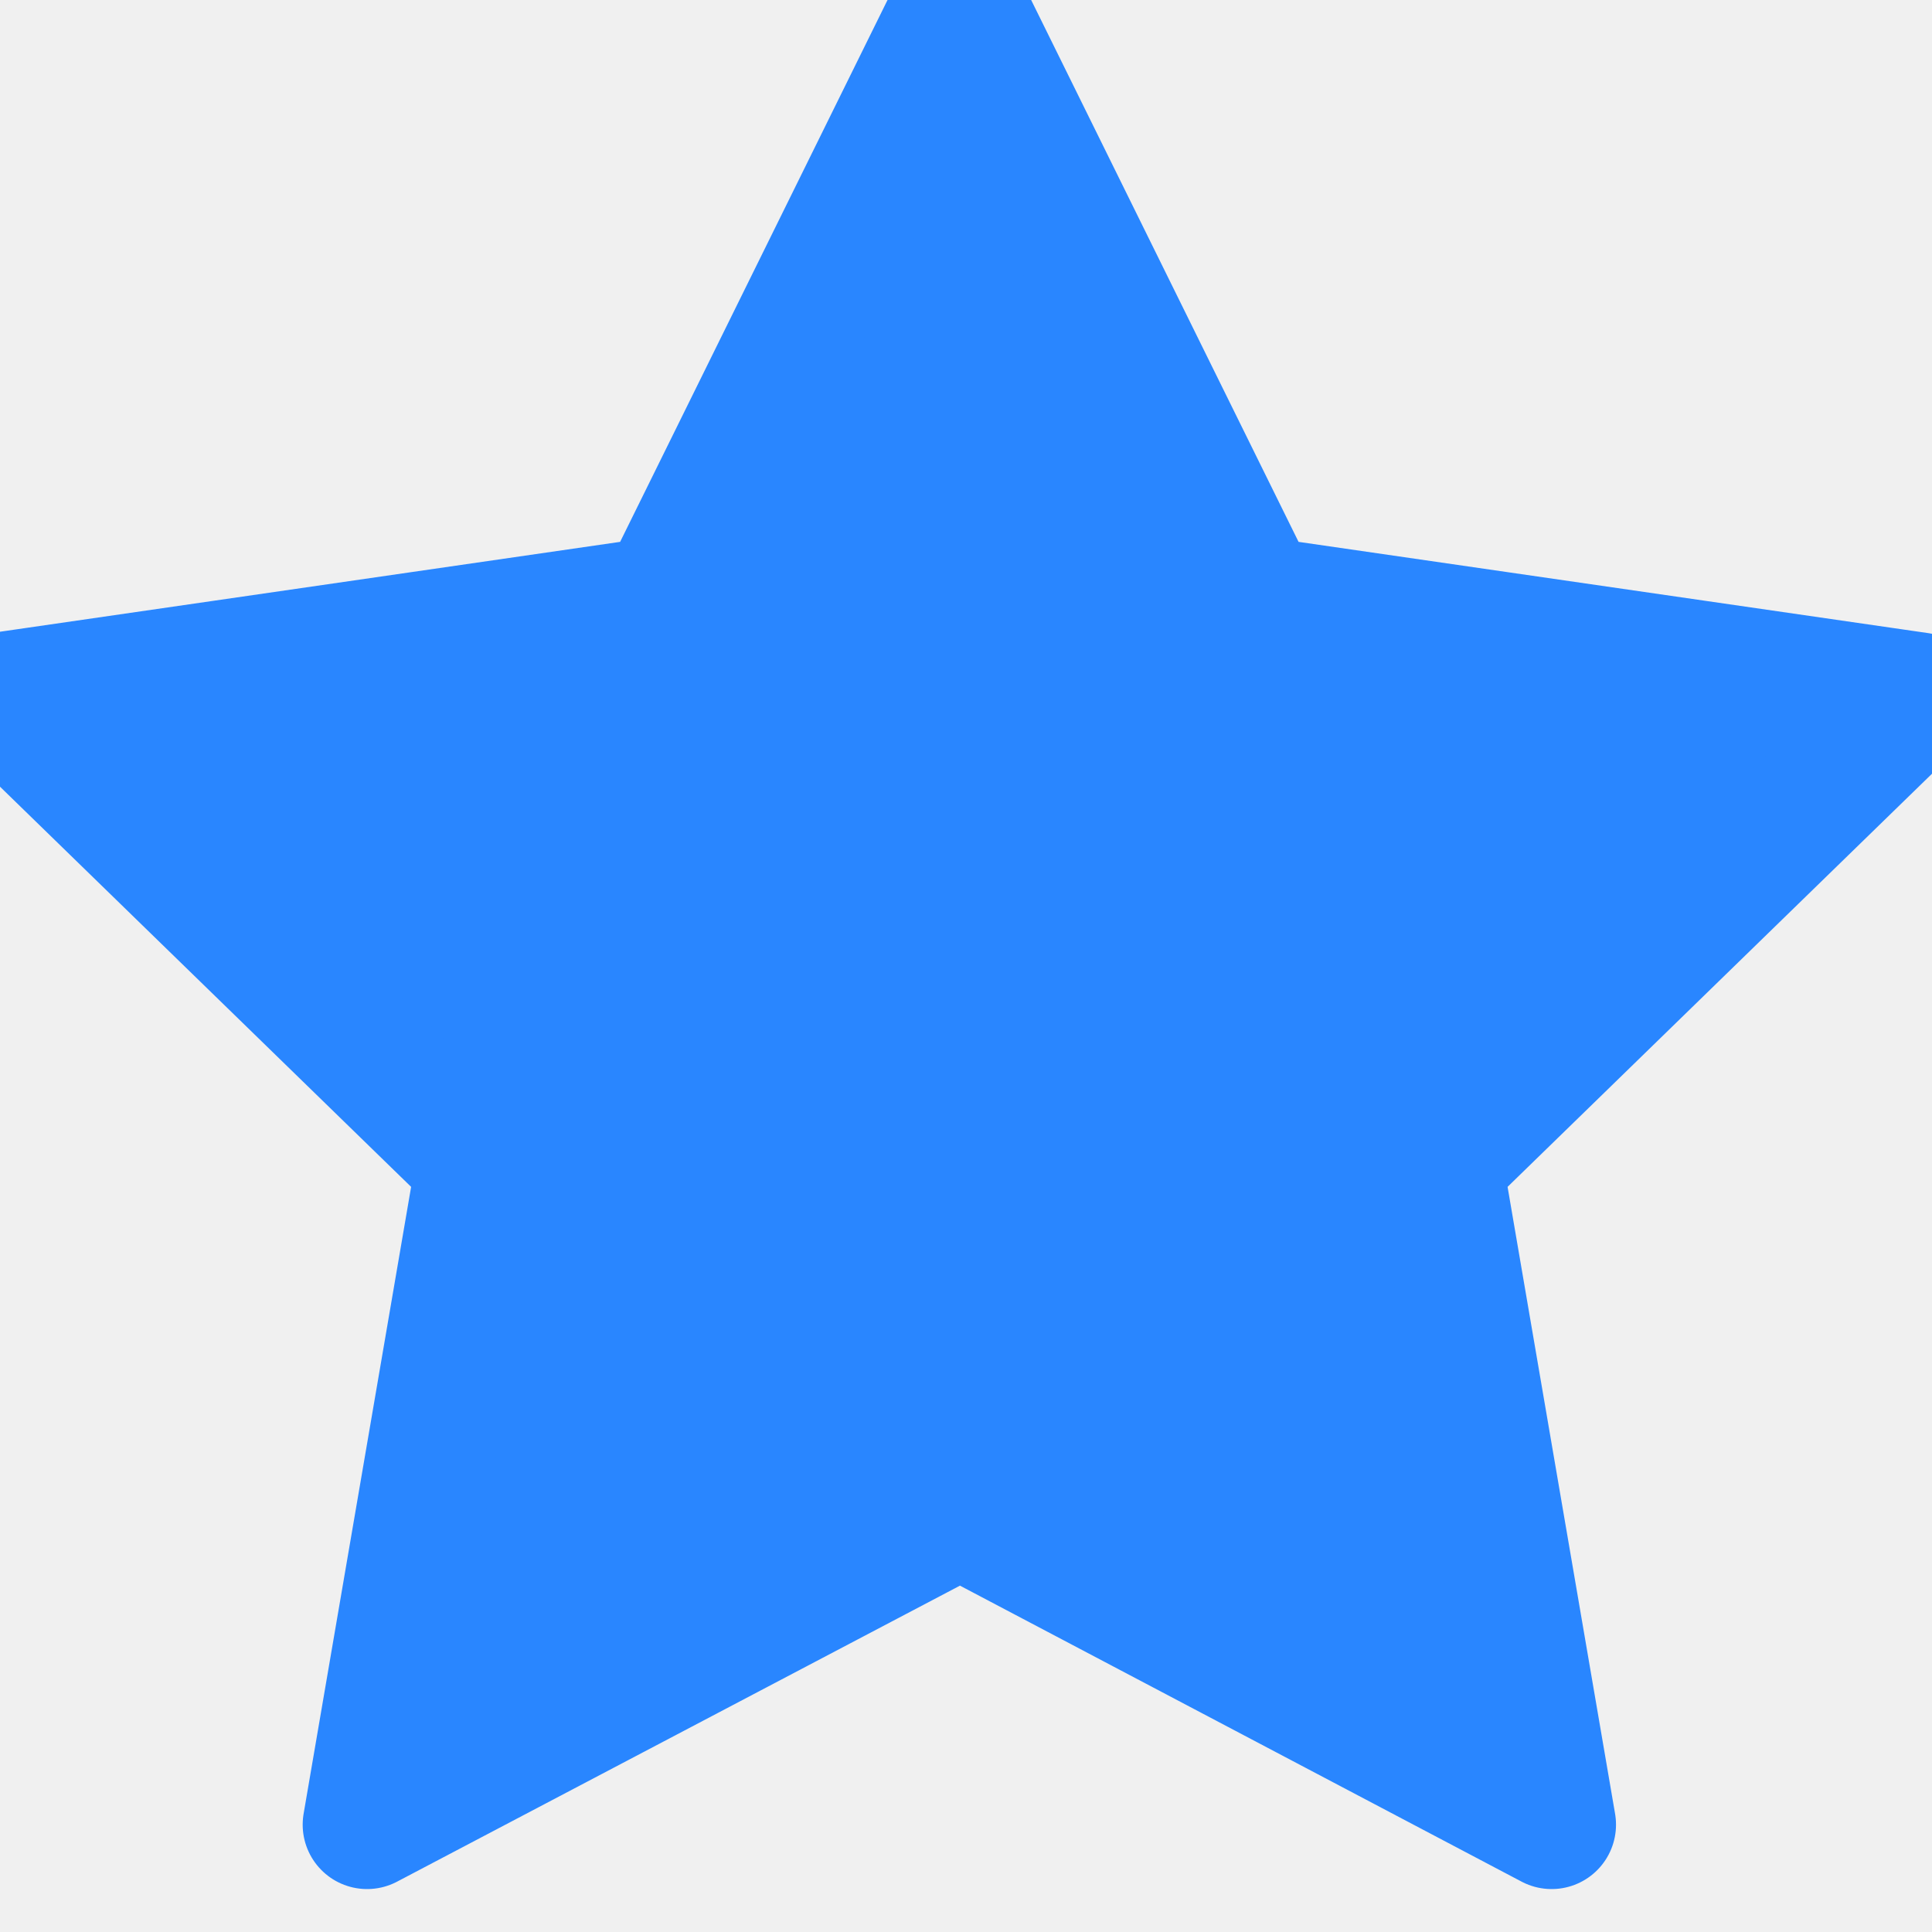
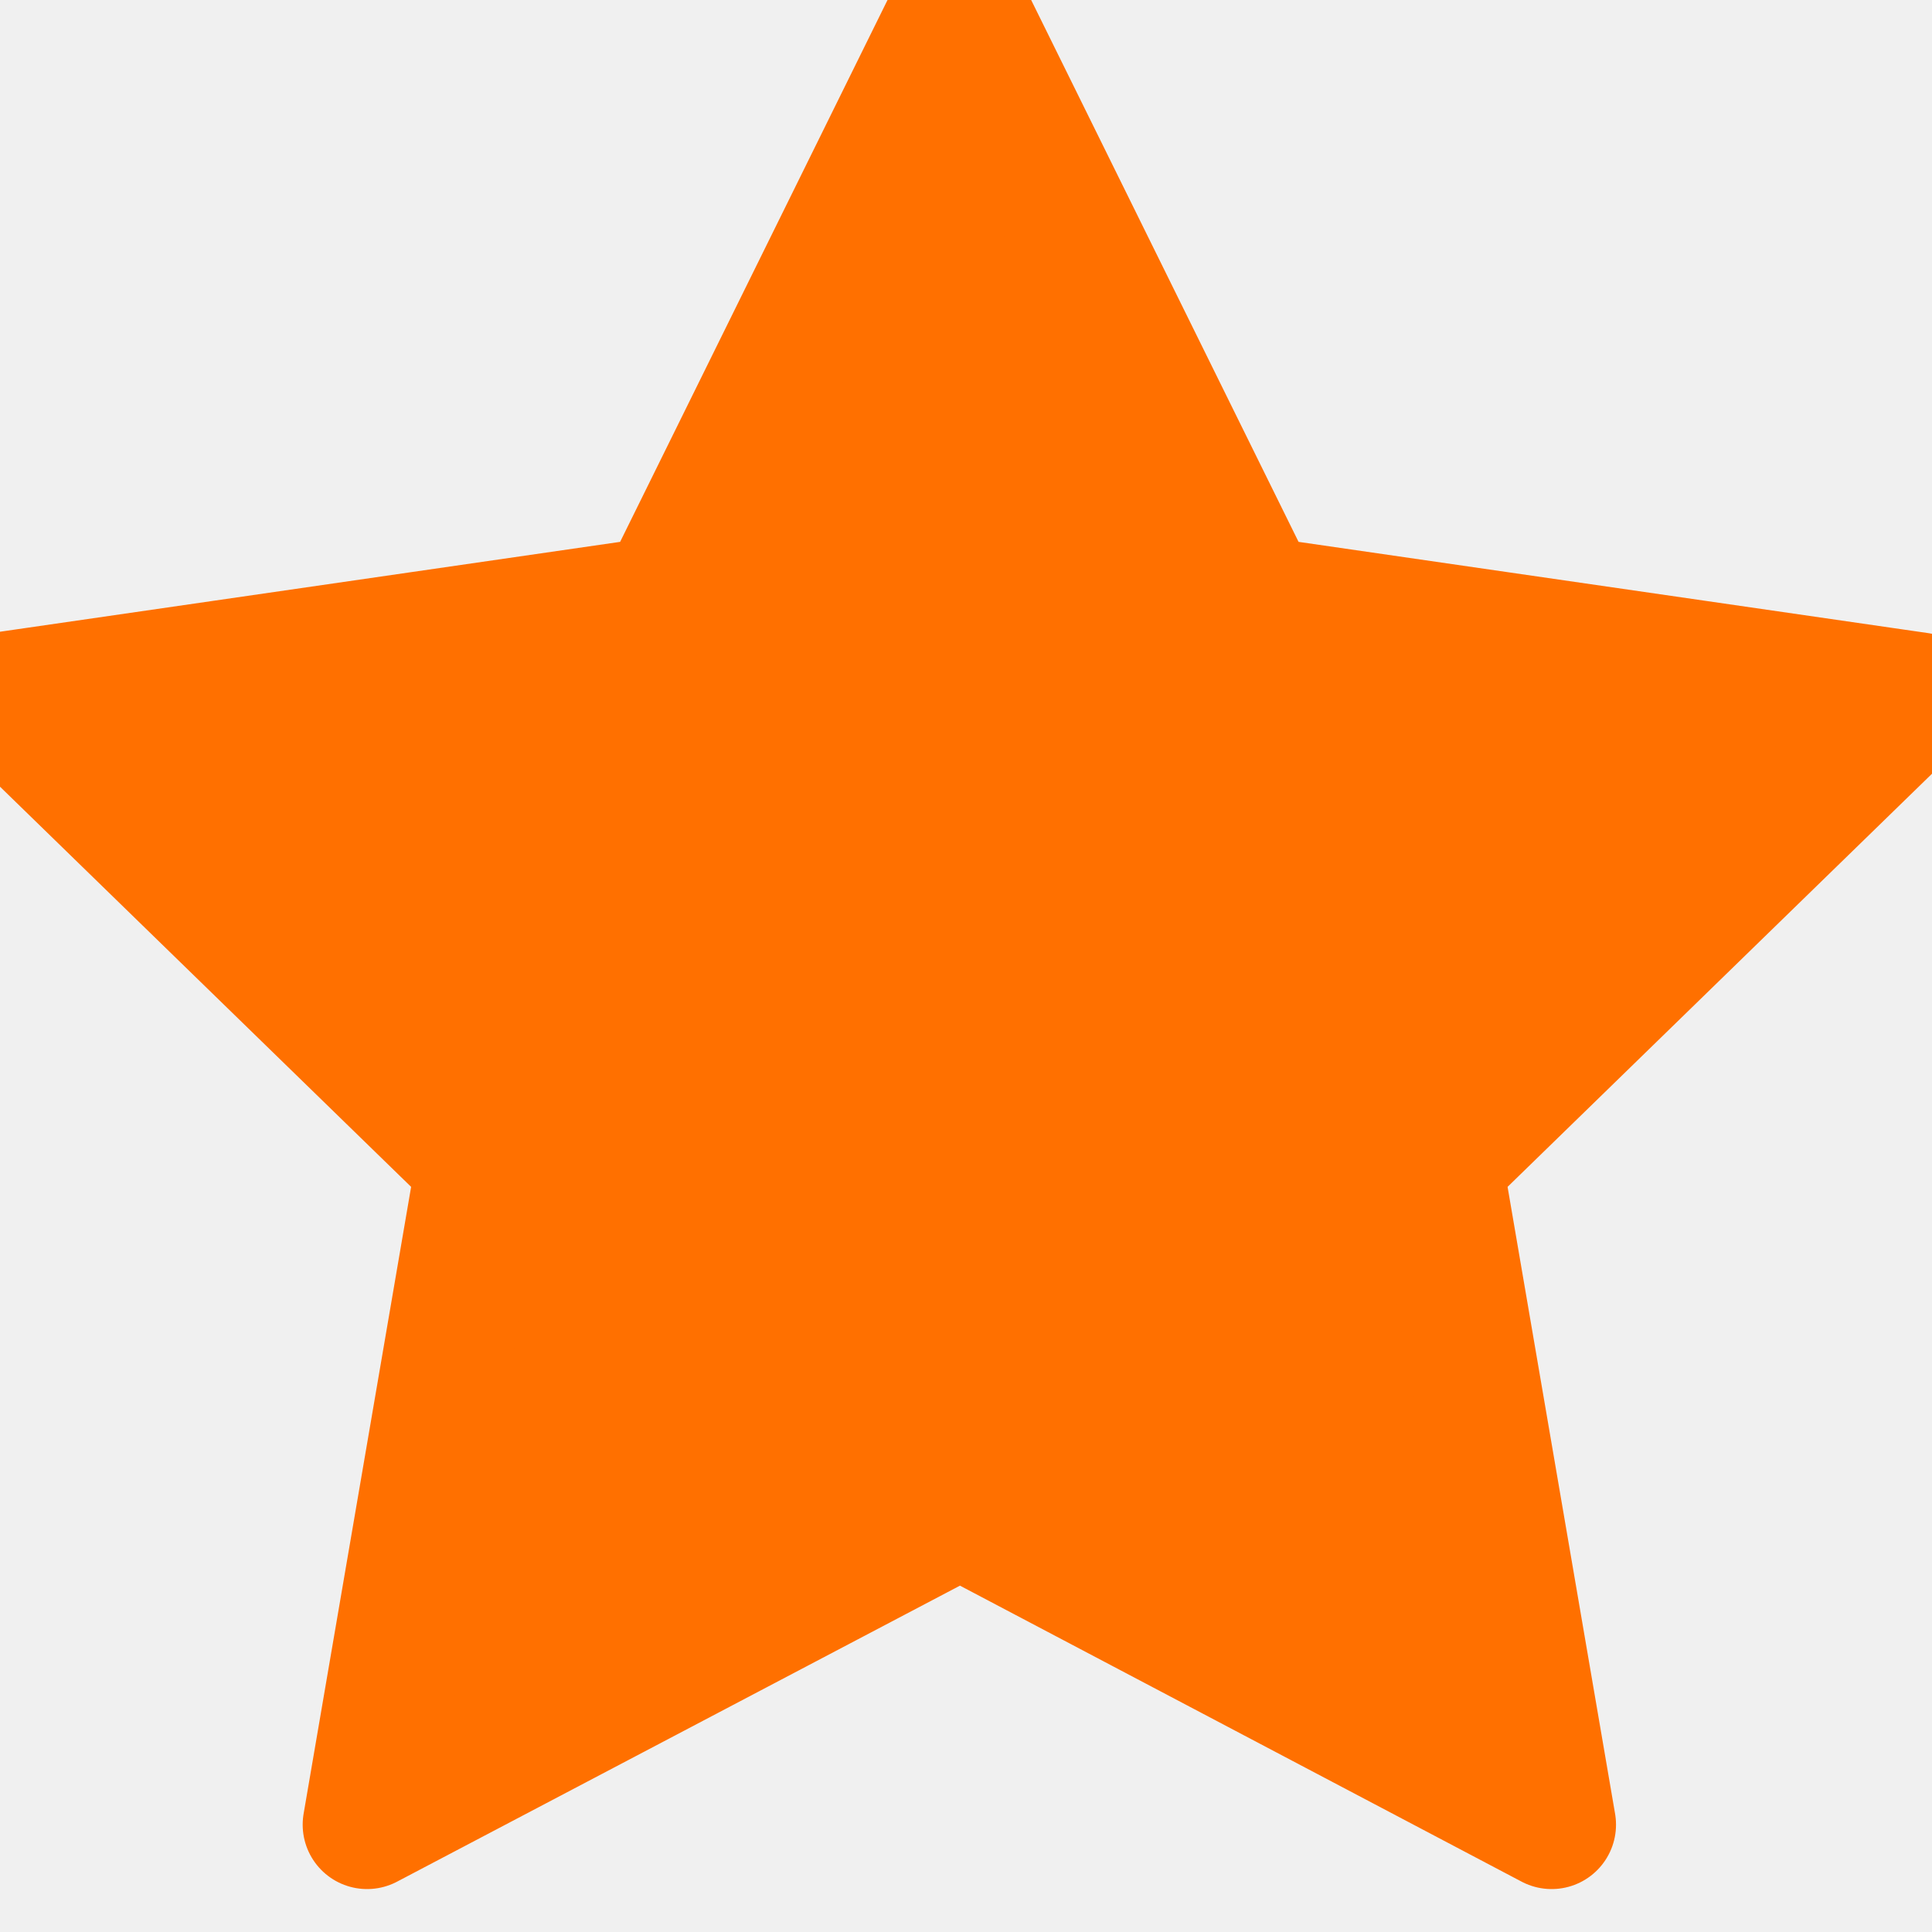
- <svg xmlns="http://www.w3.org/2000/svg" width="18" height="18" viewBox="0 0 18 18" fill="#2986ff">
+ <svg xmlns="http://www.w3.org/2000/svg" width="18" height="18" viewBox="0 0 18 18" fill="#FF7000">
  <g clip-path="url(#clip0_543_4157)">
    <path d="M8.944 14.095L3.42 17L4.475 10.848L-0 6.492L6.176 5.597L8.938 0L11.7 5.597L17.876 6.492L13.401 10.848L14.456 17L8.944 14.095Z" stroke="url(#paint0_linear_543_4157)" stroke-width="1.2" stroke-linecap="round" stroke-linejoin="round" />
  </g>
  <defs>
    <linearGradient id="paint0_linear_543_4157" x1="-2.635" y1="3.85998e-06" x2="18.72" y2="1.263" gradientUnits="userSpaceOnUse">
-       <stop stop-color="#2986ff" />
-       <stop offset="1" stop-color="#2986ff" />
+       <stop stop-color="#FF7000" />
+       <stop offset="1" stop-color="#FF7000" />
    </linearGradient>
    <clipPath id="clip0_543_4157">
      <rect width="18" height="18" fill="white" />
    </clipPath>
  </defs>
</svg>
